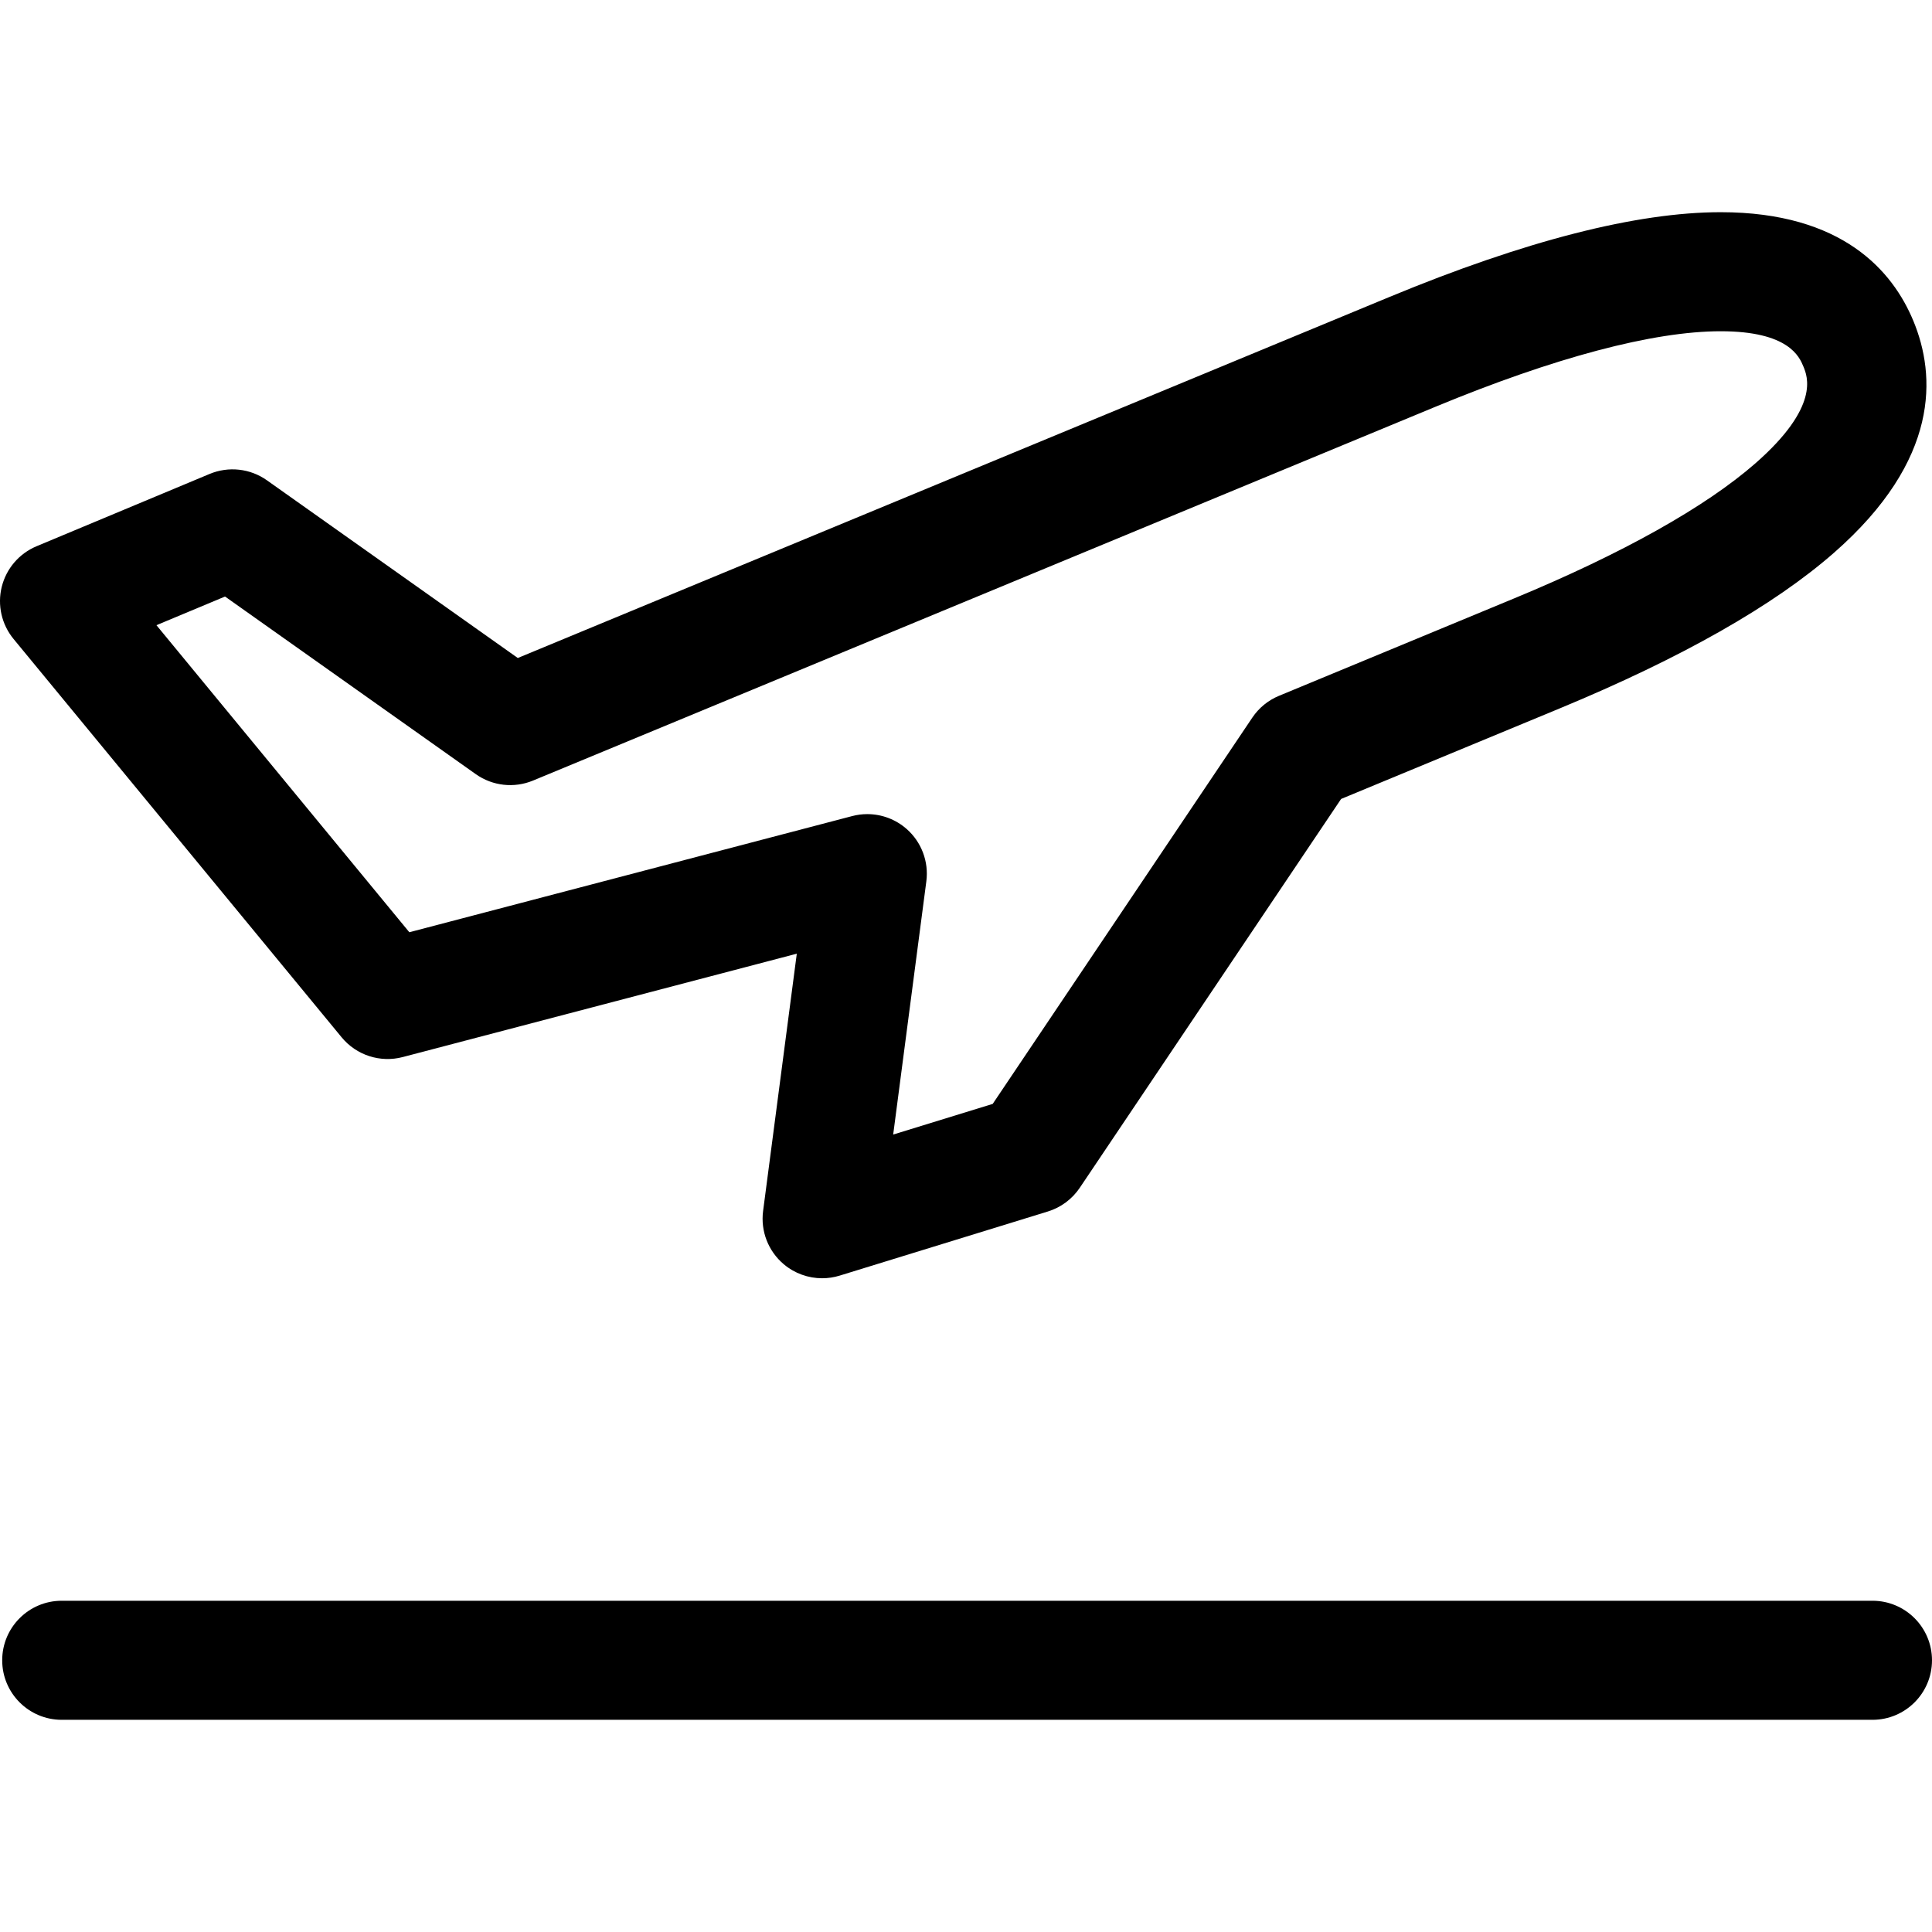
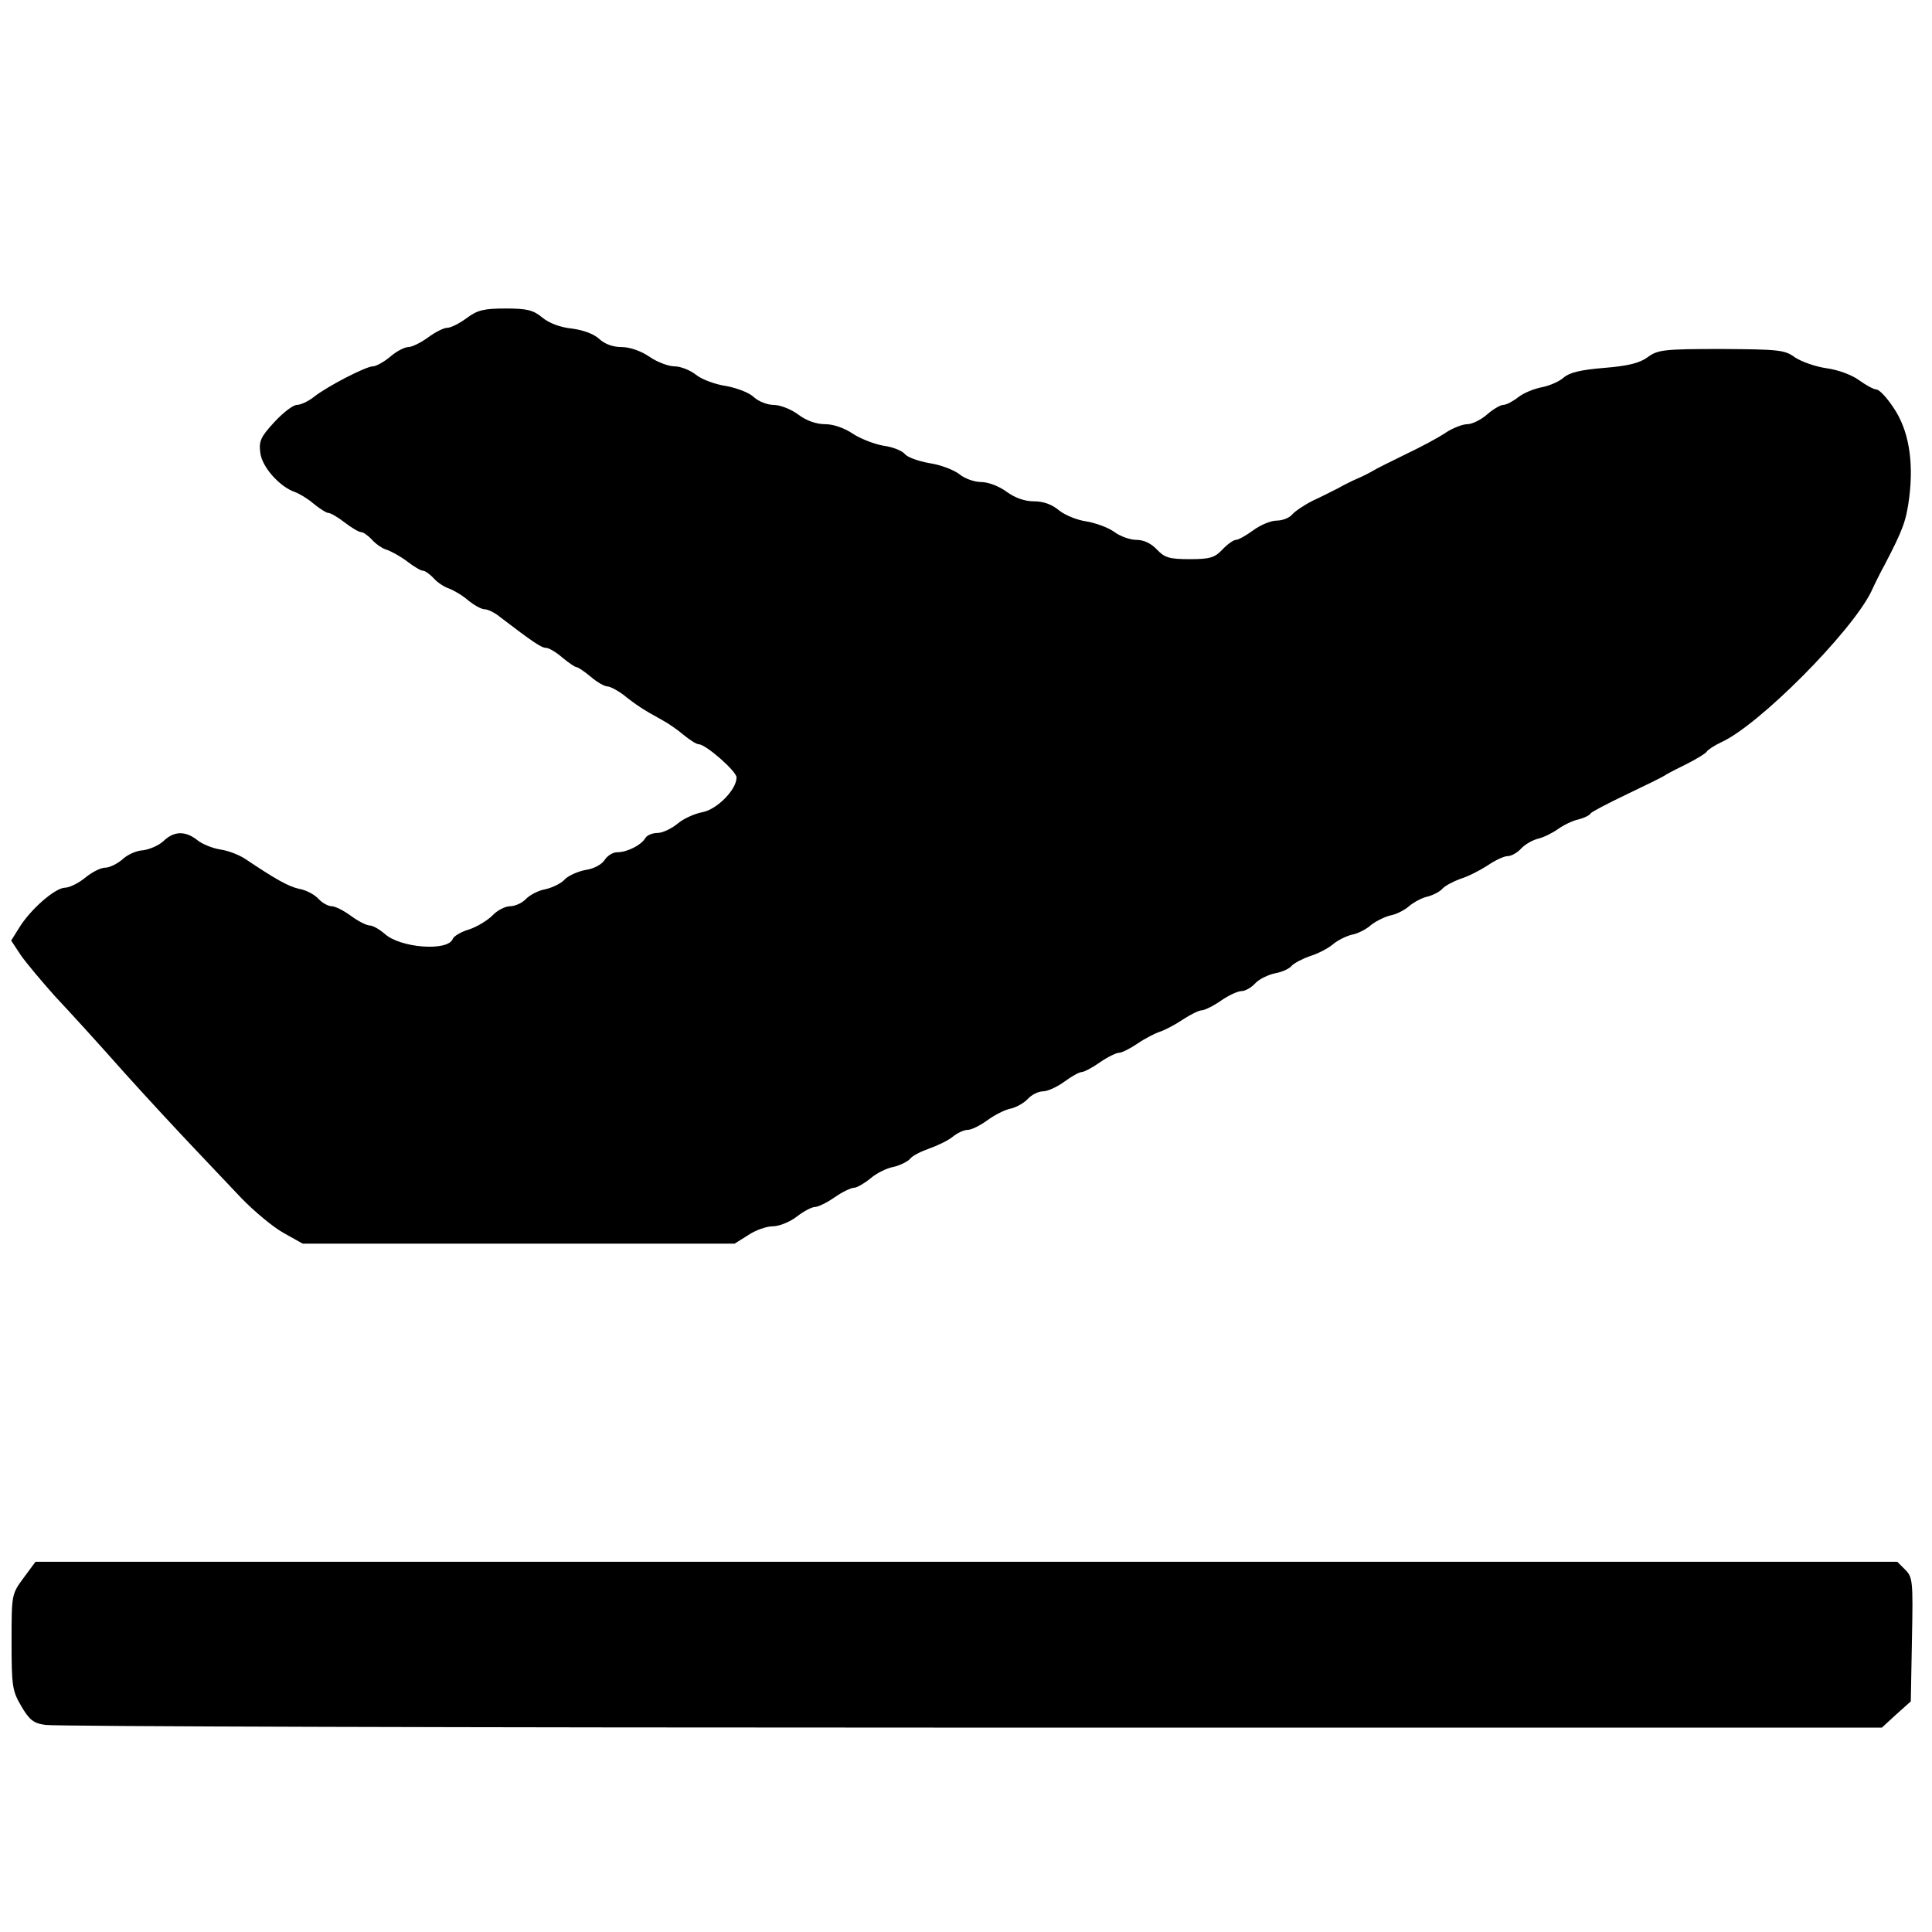
- <svg xmlns="http://www.w3.org/2000/svg" version="1.1" id="Capa_1" x="0px" y="0px" viewBox="0 0 243.408 243.408" style="enable-background:new 0 0 243.408 243.408;" xml:space="preserve">
-   <g>
-     <path d="M235.908,201.675H7.777c-4.142,0-7.5,3.358-7.5,7.5s3.358,7.5,7.5,7.5h228.131c4.143,0,7.5-3.358,7.5-7.5   S240.05,201.675,235.908,201.675z" />
-     <path d="M43.044,130.691c1.86,2.258,4.864,3.229,7.692,2.486l49.65-13.024l-4.245,32.417c-0.332,2.531,0.647,5.058,2.599,6.705   c1.371,1.158,3.09,1.769,4.838,1.769c0.739,0,1.482-0.109,2.207-0.332l26.234-8.08c1.642-0.506,3.06-1.559,4.018-2.984   l32.926-48.99l27.56-11.415c15.314-6.344,26.935-12.939,34.537-19.602c13.402-11.745,12.837-22.367,10.002-29.208   c-2.588-6.25-8.901-13.699-24.275-13.699c-10.585,0-24.626,3.593-41.732,10.679L65.235,82.9L33.631,60.513   c-2.11-1.495-4.84-1.797-7.227-0.8L4.609,68.818c-2.19,0.915-3.817,2.812-4.389,5.115c-0.571,2.304-0.018,4.741,1.491,6.573   L43.044,130.691z M28.352,75.156l31.592,22.378c2.105,1.49,4.826,1.795,7.206,0.809L180.794,51.27   c15.063-6.239,27.508-9.537,35.992-9.537c8.579,0,9.915,3.225,10.418,4.439c0.519,1.252,2.098,5.064-6.03,12.188   c-6.279,5.502-16.788,11.39-30.392,17.024l-29.651,12.282c-1.364,0.565-2.531,1.52-3.355,2.746l-32.708,48.666l-12.538,3.861   l4.176-31.896c0.324-2.476-0.605-4.951-2.479-6.601c-1.386-1.221-3.154-1.873-4.959-1.873c-0.635,0-1.274,0.081-1.902,0.246   l-55.795,14.636L19.71,78.766L28.352,75.156z" />
+ <svg xmlns="http://www.w3.org/2000/svg" version="1.0" width="501pt" height="501pt" viewBox="0 0 501 501" preserveAspectRatio="xMidYMid meet">
+   <g transform="translate(0,501) scale(0.1,-0.1)" fill="#000000" stroke="none">
+     <path d="M1210 4185 c-19 -14 -41 -25 -50 -25 -9 0 -31 -11 -50 -25 -19 -14 -42 -25 -51 -25 -10 0 -31 -11 -47 -25 -17 -14 -37 -25 -45 -25 -18 0 -119 -52 -154 -80 -14 -11 -34 -20 -43 -20 -10 0 -36 -20 -59 -45 -35 -38 -40 -49 -36 -79 4 -37 51 -89 90 -102 11 -4 33 -17 48 -30 16 -13 33 -24 38 -24 6 0 25 -11 43 -25 18 -14 37 -25 43 -25 5 0 18 -9 28 -20 10 -11 27 -23 39 -26 11 -4 35 -17 52 -30 17 -13 35 -24 41 -24 5 0 18 -9 28 -20 10 -11 27 -22 39 -26 11 -4 34 -17 49 -30 16 -13 35 -24 44 -24 8 0 27 -9 41 -21 84 -64 106 -79 118 -79 7 0 26 -11 42 -25 17 -14 33 -25 37 -25 4 0 20 -11 37 -25 16 -14 36 -25 43 -25 7 0 26 -10 42 -22 31 -25 52 -39 98 -64 17 -9 43 -27 58 -40 16 -13 33 -24 39 -24 18 0 98 -70 98 -86 0 -32 -51 -83 -88 -90 -21 -4 -50 -17 -65 -30 -16 -13 -39 -24 -52 -24 -13 0 -28 -6 -32 -14 -11 -18 -47 -36 -72 -36 -12 0 -26 -9 -33 -20 -8 -12 -28 -23 -50 -26 -20 -4 -45 -15 -54 -25 -9 -10 -32 -21 -50 -25 -18 -3 -40 -15 -50 -25 -9 -10 -28 -19 -41 -19 -13 0 -34 -11 -46 -24 -12 -12 -39 -29 -60 -36 -21 -6 -41 -18 -43 -25 -13 -33 -138 -23 -177 14 -13 11 -30 21 -38 21 -8 0 -30 11 -49 25 -19 14 -41 25 -50 25 -9 0 -25 9 -34 19 -10 11 -32 23 -50 26 -28 6 -63 26 -139 77 -16 11 -45 22 -65 25 -20 3 -48 14 -61 25 -31 24 -60 23 -87 -3 -13 -12 -37 -22 -54 -24 -17 -1 -41 -12 -53 -24 -13 -11 -33 -21 -44 -21 -12 0 -35 -12 -52 -26 -17 -14 -41 -26 -53 -26 -26 -1 -90 -57 -119 -105 l-20 -32 25 -38 c14 -20 55 -69 90 -108 36 -38 116 -126 177 -195 62 -69 143 -156 180 -195 36 -38 93 -98 125 -132 33 -34 82 -75 109 -90 l50 -28 560 0 560 0 35 22 c19 13 48 23 64 23 16 0 44 11 62 25 18 14 39 25 47 25 8 0 31 11 51 25 20 14 43 25 51 25 7 0 26 11 42 24 15 13 42 27 60 30 17 4 37 14 43 21 6 8 28 19 48 26 20 7 48 20 61 30 13 11 31 19 40 19 10 0 32 11 50 24 19 14 46 28 61 31 15 3 36 15 46 26 9 10 27 19 39 19 11 0 36 11 55 25 19 14 39 25 45 25 6 0 27 11 47 25 20 14 43 25 50 25 7 0 29 11 48 24 19 13 46 27 59 31 12 4 39 18 58 31 20 13 42 24 49 24 7 0 30 11 50 25 20 14 44 25 54 25 9 0 25 9 35 20 10 11 33 22 51 26 18 3 38 12 44 20 7 7 28 18 48 25 20 6 46 20 57 29 11 10 34 22 50 26 17 3 39 15 50 25 11 9 34 21 50 25 17 3 39 15 50 25 11 9 32 21 47 24 15 4 32 13 38 20 7 8 28 19 47 26 20 6 51 22 71 35 19 13 42 24 52 24 9 0 25 9 34 19 10 11 29 22 44 26 14 3 38 15 52 25 14 10 38 22 53 25 15 4 30 11 32 16 3 4 45 26 93 49 48 23 94 45 102 51 8 5 34 18 58 30 23 12 45 25 48 30 3 5 20 16 37 24 98 44 337 285 389 390 10 22 26 54 35 70 48 92 56 114 64 175 12 96 -2 176 -41 233 -17 26 -37 47 -44 47 -7 0 -27 11 -45 24 -19 14 -55 27 -84 31 -29 4 -65 17 -82 28 -27 20 -43 21 -191 22 -149 0 -165 -2 -191 -21 -20 -15 -50 -23 -113 -28 -61 -5 -90 -12 -105 -25 -11 -10 -36 -21 -56 -25 -21 -4 -48 -15 -62 -26 -14 -11 -31 -20 -39 -20 -7 0 -26 -11 -42 -25 -16 -14 -39 -25 -51 -25 -12 0 -38 -10 -56 -22 -19 -13 -66 -38 -104 -56 -39 -19 -77 -38 -85 -43 -8 -5 -26 -14 -40 -20 -14 -6 -36 -17 -50 -25 -14 -7 -43 -22 -65 -32 -22 -11 -46 -27 -54 -36 -7 -9 -26 -16 -40 -16 -15 0 -42 -11 -61 -25 -19 -14 -39 -25 -45 -25 -6 0 -22 -11 -35 -25 -20 -21 -32 -25 -85 -25 -53 0 -65 4 -85 25 -15 16 -34 25 -53 25 -16 0 -42 9 -58 21 -17 12 -49 23 -72 27 -23 3 -55 16 -70 28 -19 16 -41 24 -66 24 -24 0 -49 9 -71 25 -19 14 -47 25 -66 25 -17 0 -43 9 -57 21 -15 11 -49 24 -77 28 -28 5 -56 15 -63 23 -7 9 -32 19 -55 22 -24 4 -60 18 -80 31 -22 15 -51 25 -72 25 -23 0 -49 9 -70 25 -19 14 -47 25 -64 25 -16 0 -39 9 -51 20 -12 12 -45 24 -72 29 -28 4 -63 17 -78 29 -15 12 -40 22 -56 22 -15 0 -45 11 -65 25 -22 15 -51 25 -72 25 -23 0 -44 8 -58 21 -14 13 -41 23 -71 27 -30 3 -59 14 -76 28 -24 20 -40 24 -96 24 -56 0 -73 -4 -101 -25z" />
+     <path d="M61 918 c-31 -42 -31 -43 -31 -166 0 -114 2 -127 25 -166 21 -36 32 -45 63 -49 20 -4 1100 -7 2399 -7 l2363 0 37 34 38 34 3 161 c3 150 2 161 -17 180 l-21 21 -2414 0 -2414 0 -31 -42z" />
  </g>
-   <g>
- </g>
-   <g>
- </g>
-   <g>
- </g>
-   <g>
- </g>
-   <g>
- </g>
-   <g>
- </g>
-   <g>
- </g>
-   <g>
- </g>
-   <g>
- </g>
-   <g>
- </g>
-   <g>
- </g>
-   <g>
- </g>
-   <g>
- </g>
-   <g>
- </g>
-   <g>
- </g>
</svg>
